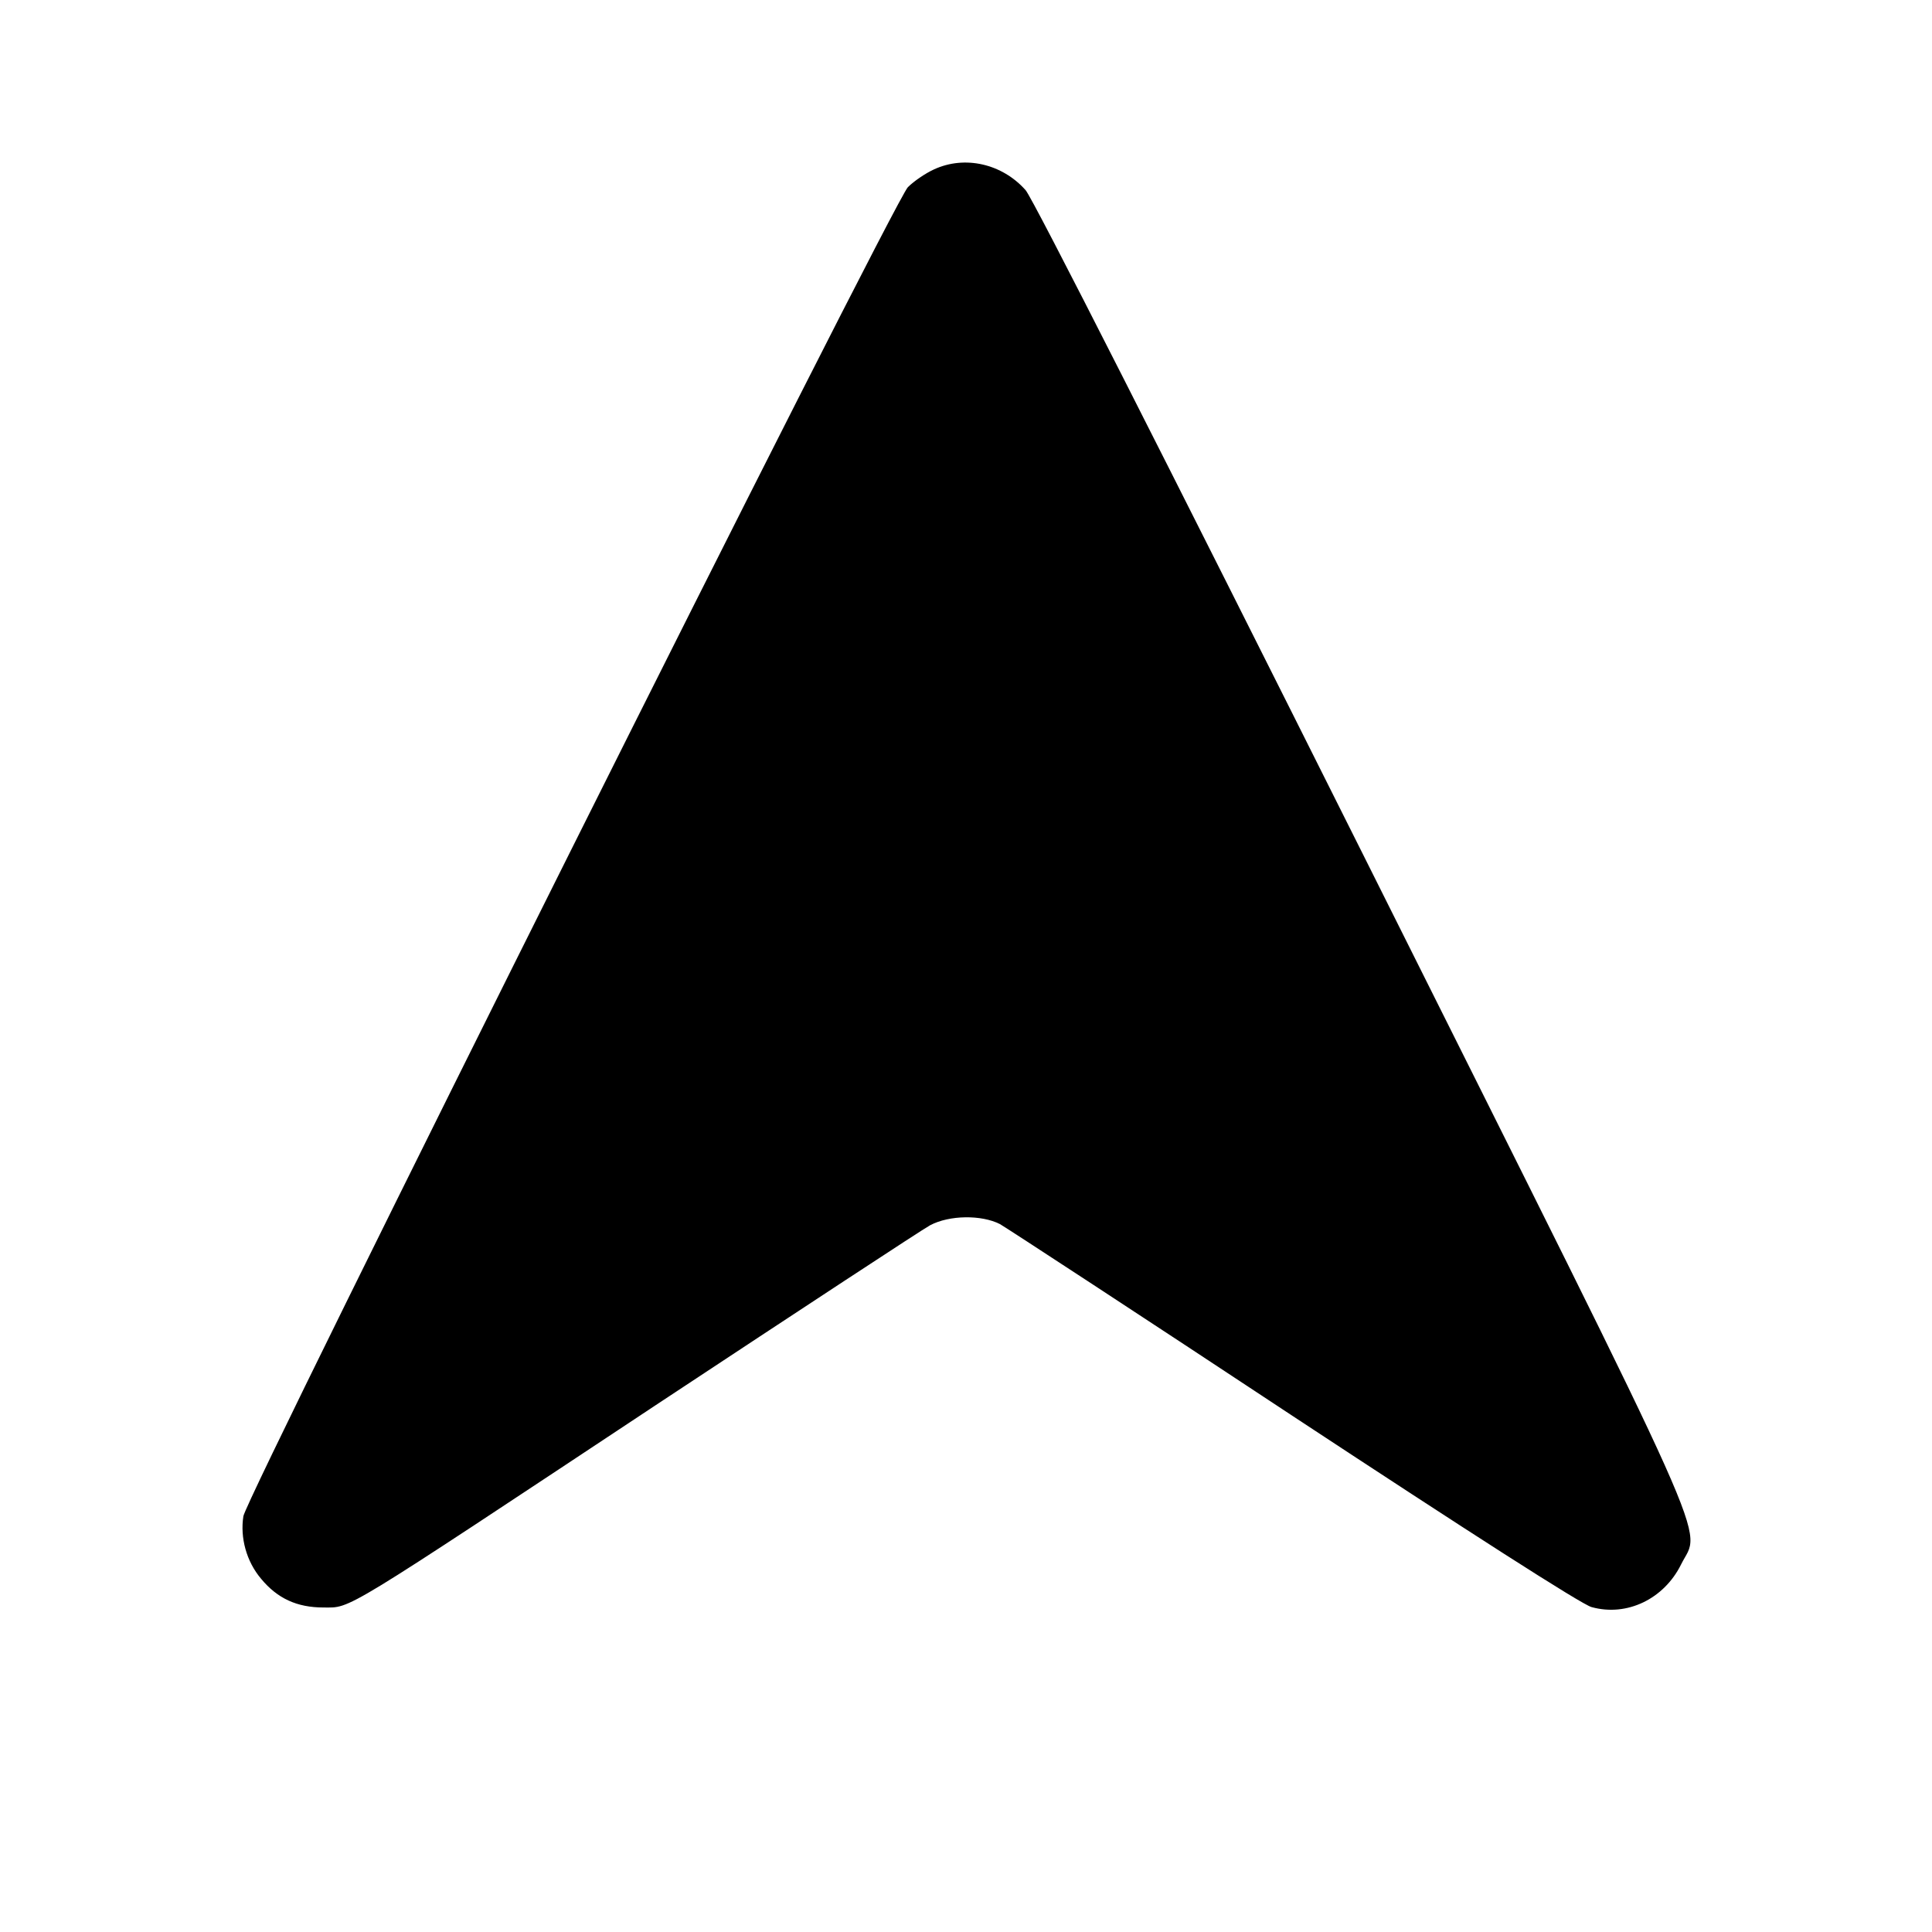
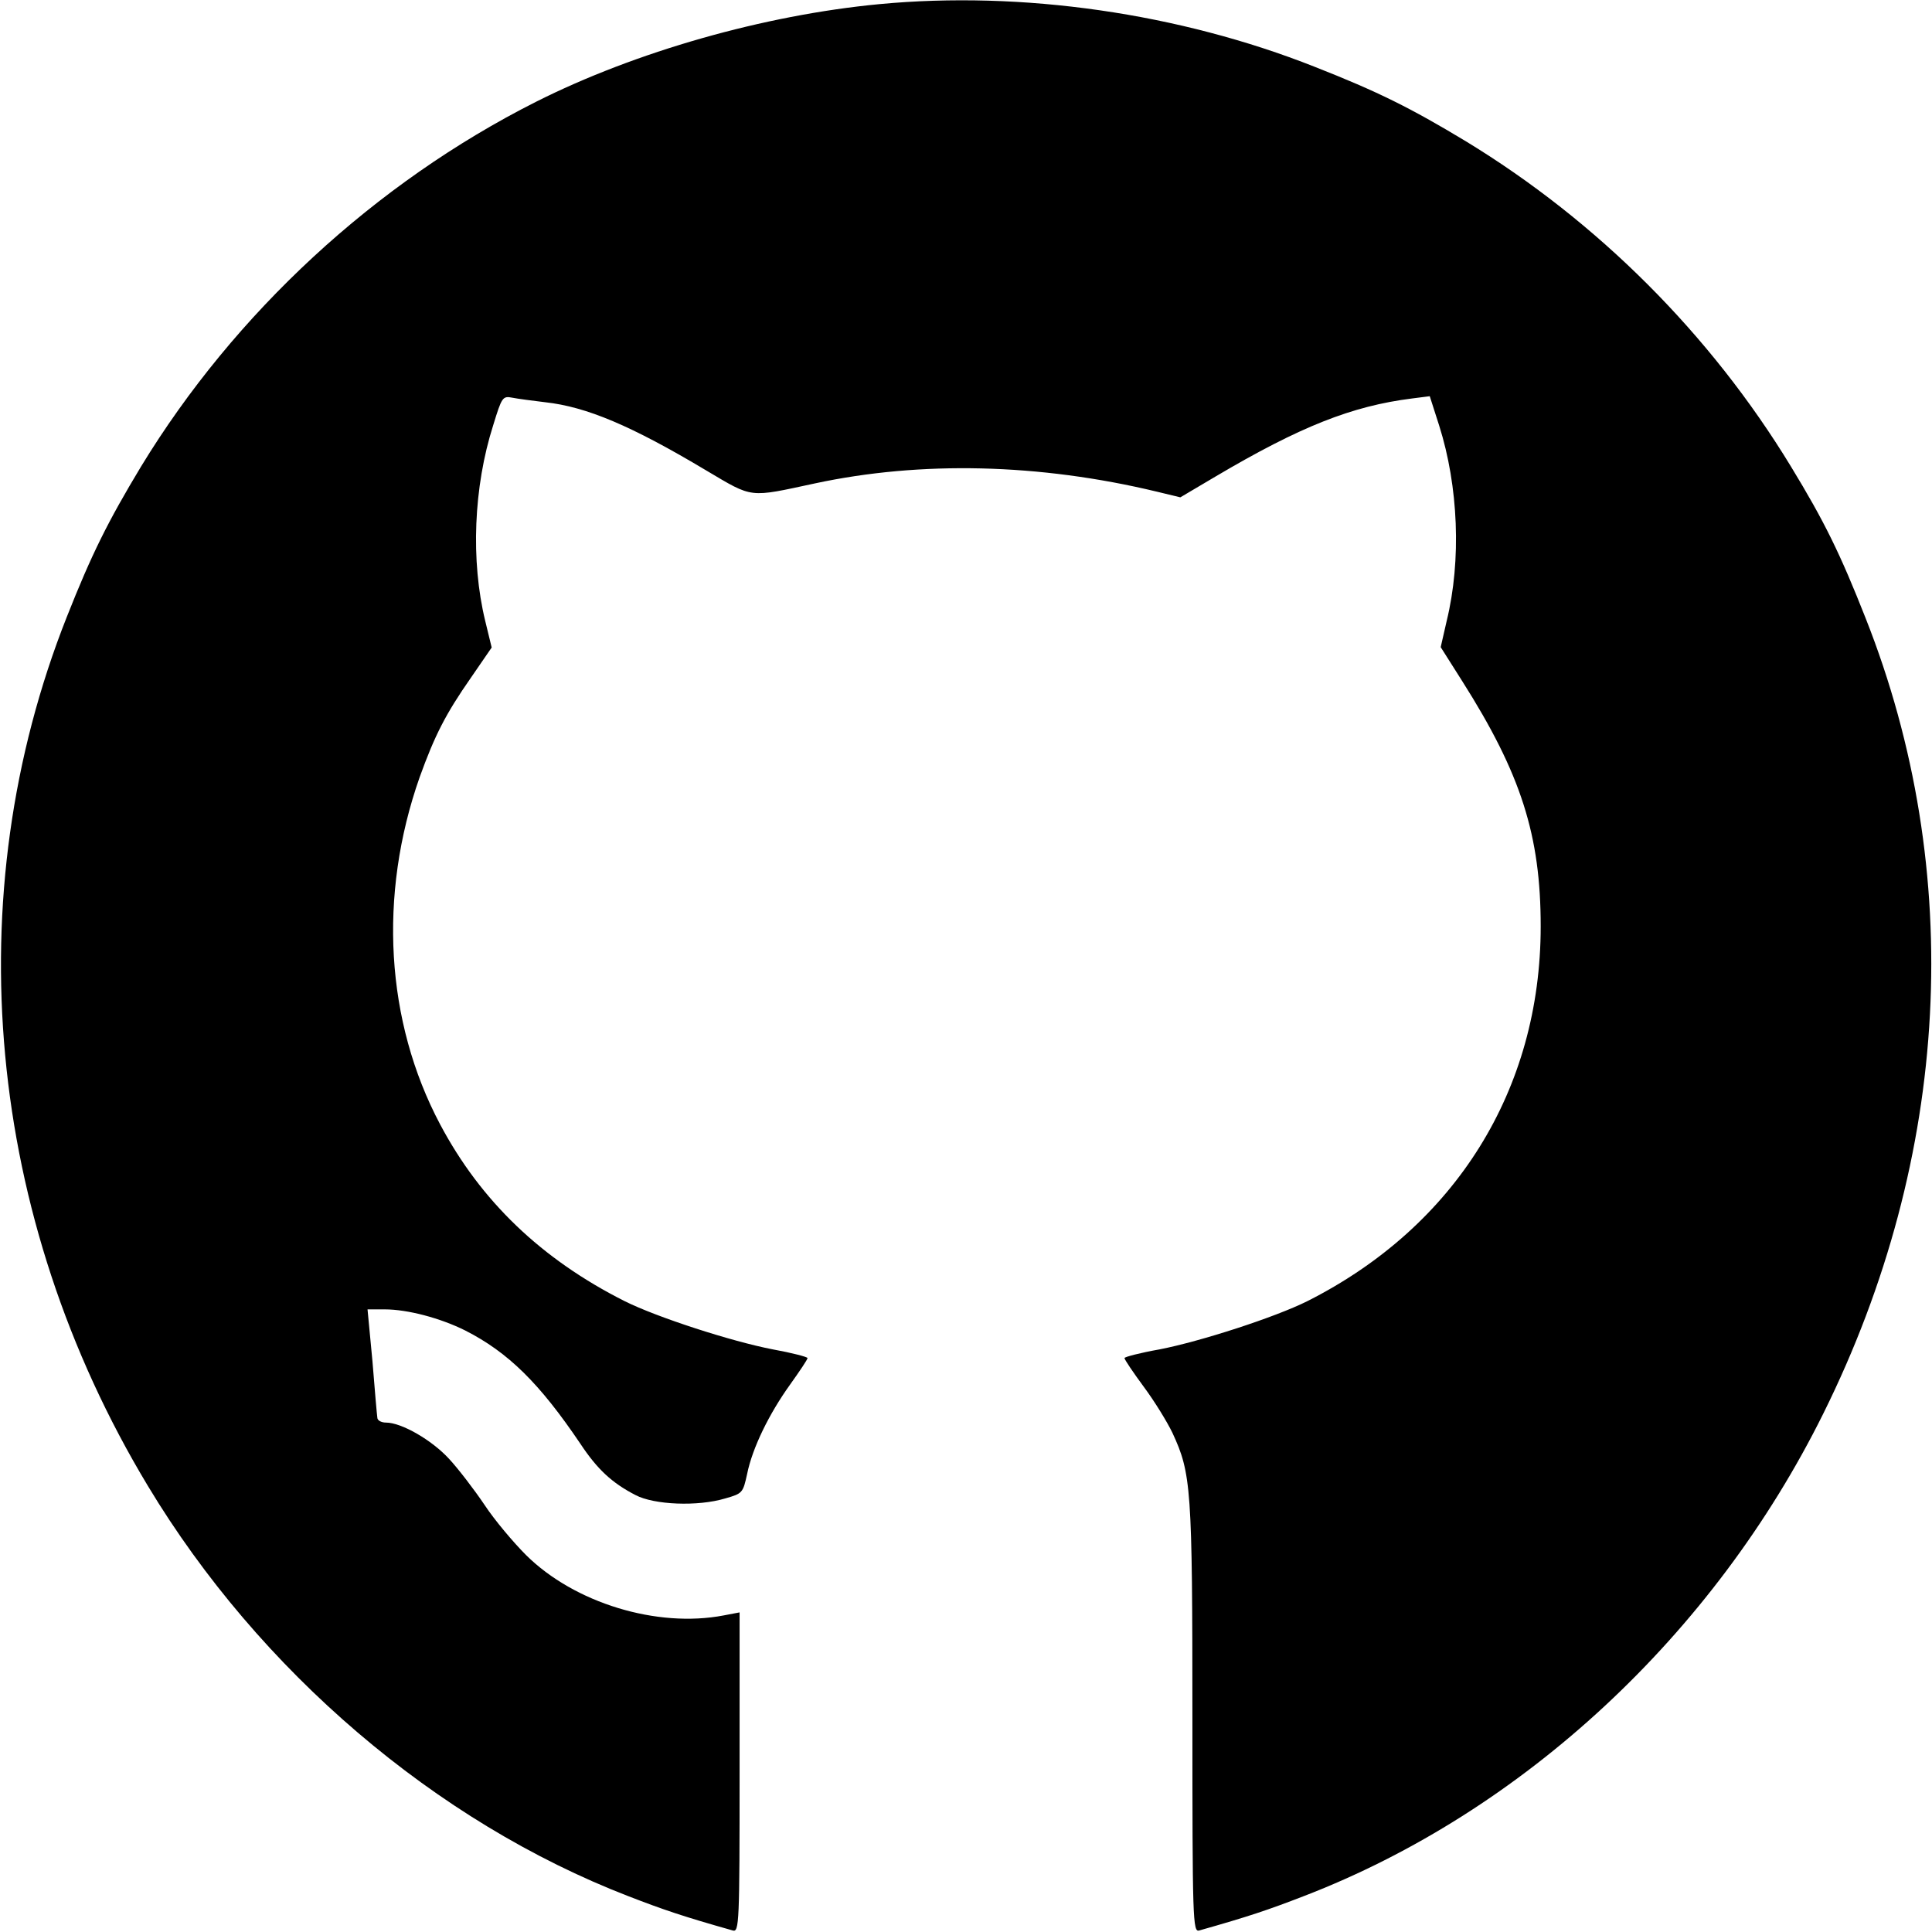
<svg xmlns="http://www.w3.org/2000/svg" version="1.0" width="512pt" height="512pt" viewBox="0 0 512 512" preserveAspectRatio="xMidYMid meet">
  <g transform="translate(0,512) scale(0.1,-0.1)" fill="#000000" stroke="none">
-     <path d="M2475 4671 c-22 -10 -53 -31 -69 -47 -39 -40 -1751 -3464 -1761 -3522 -9 -57 8 -120 47 -166 43 -52 95 -76 165 -76 75 0 38 -22 888 541 374 247 698 460 720 472 51 27 136 28 185 3 19 -11 371 -241 781 -512 454 -299 762 -497 787 -503 94 -26 192 22 237 113 52 106 113 -30 -843 1882 -524 1047 -874 1737 -894 1760 -62 70 -161 93 -243 55z" />
+     <path d="M2330 5109 c-305 -29 -646 -126 -910 -259 -426 -215 -798 -559 -1046 -966 -88 -146 -131 -232 -197 -399 -293 -740 -214 -1591 215 -2303 295 -490 763 -890 1273 -1087 93 -36 146 -54 277 -91 17 -5 18 20 18 419 l0 424 -42 -8 c-177 -34 -396 33 -524 160 -33 33 -83 92 -110 133 -27 40 -69 95 -94 122 -46 50 -126 96 -167 96 -13 0 -23 6 -23 13 -1 6 -7 74 -13 150 l-13 137 46 0 c60 0 147 -23 213 -56 114 -58 197 -140 305 -300 45 -68 84 -104 146 -136 49 -26 165 -31 238 -9 46 13 47 15 58 65 14 69 58 159 114 237 25 35 46 66 46 70 0 3 -42 14 -92 23 -109 21 -307 85 -393 128 -220 111 -381 265 -489 469 -144 272 -164 606 -54 919 40 111 69 168 136 264 l55 80 -17 70 c-39 160 -31 356 21 519 23 75 25 78 51 73 15 -3 54 -8 87 -12 109 -12 228 -62 427 -181 125 -74 111 -72 288 -34 280 60 594 53 906 -22 l62 -15 93 55 c225 133 362 187 521 207 l47 6 25 -78 c51 -161 59 -357 20 -517 l-16 -70 57 -90 c156 -246 208 -409 208 -650 0 -433 -226 -795 -618 -993 -86 -43 -284 -107 -392 -128 -51 -9 -93 -20 -93 -23 0 -4 23 -38 51 -76 29 -39 62 -93 76 -122 50 -108 53 -145 53 -756 0 -536 1 -568 18 -563 131 37 184 55 277 91 582 224 1087 694 1377 1279 338 681 378 1436 112 2108 -67 170 -109 256 -198 402 -213 350 -512 649 -862 862 -146 88 -232 131 -400 197 -359 142 -775 202 -1154 166z" />
  </g>
</svg>
